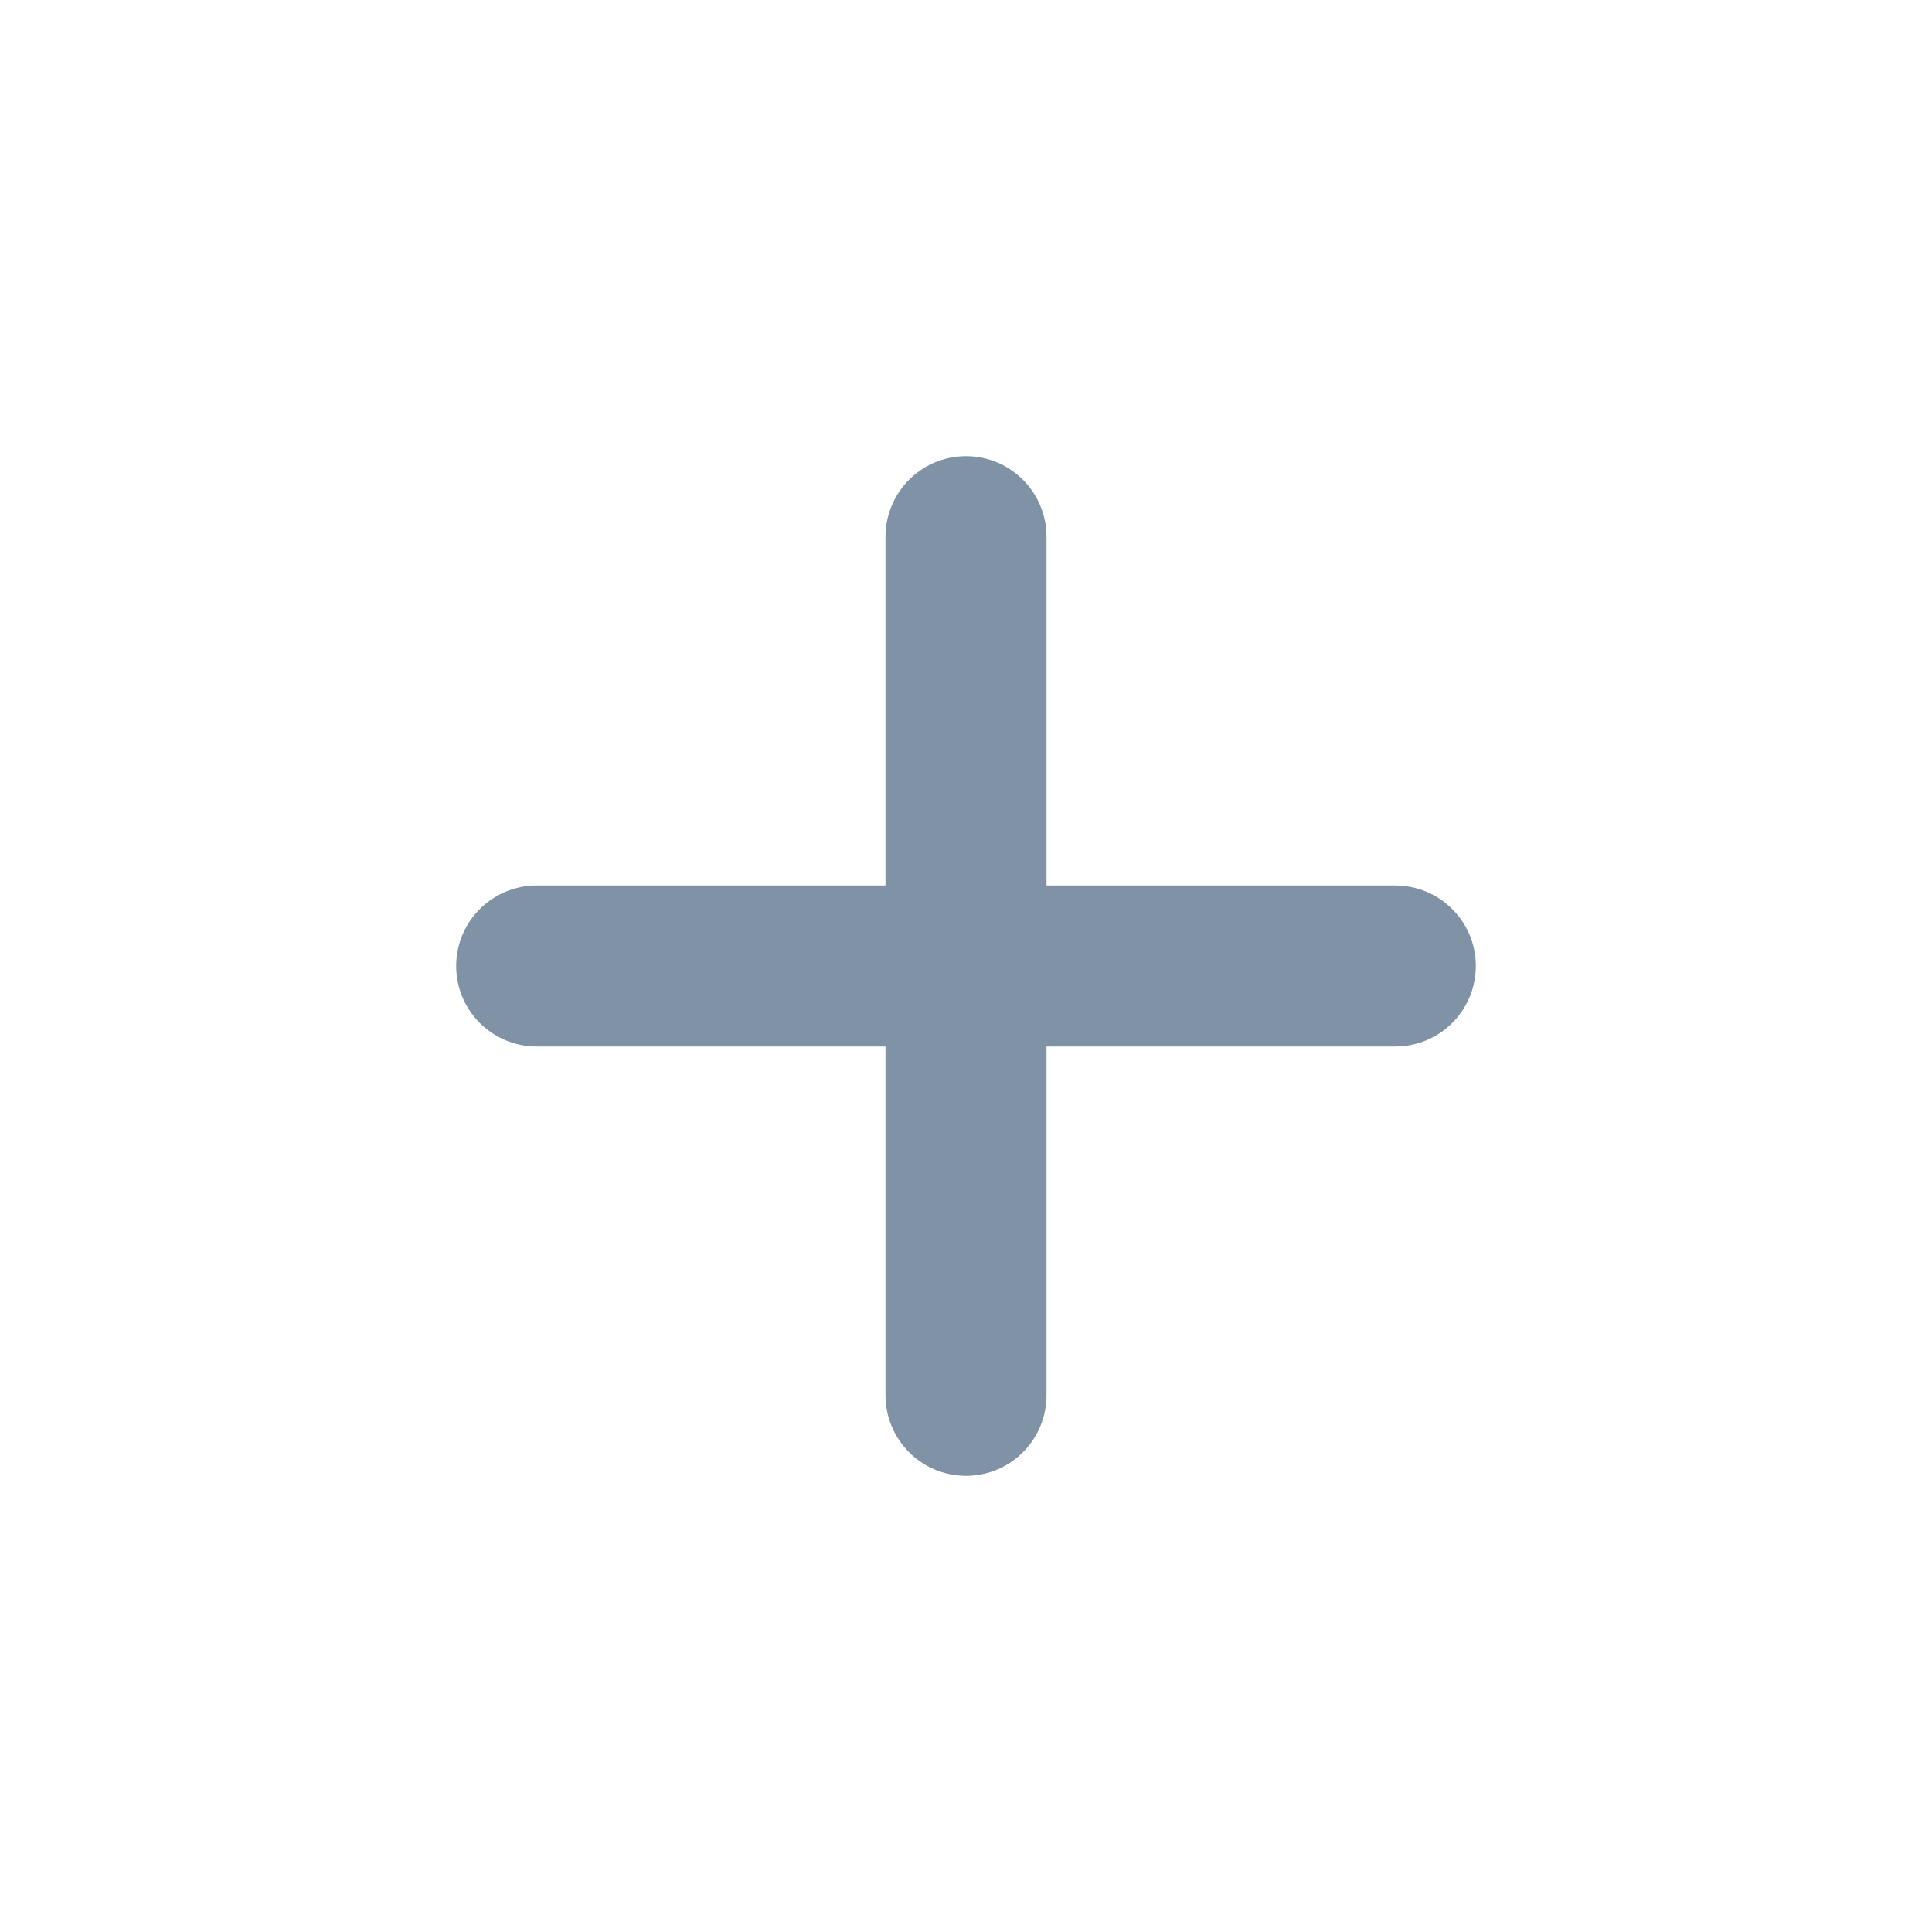
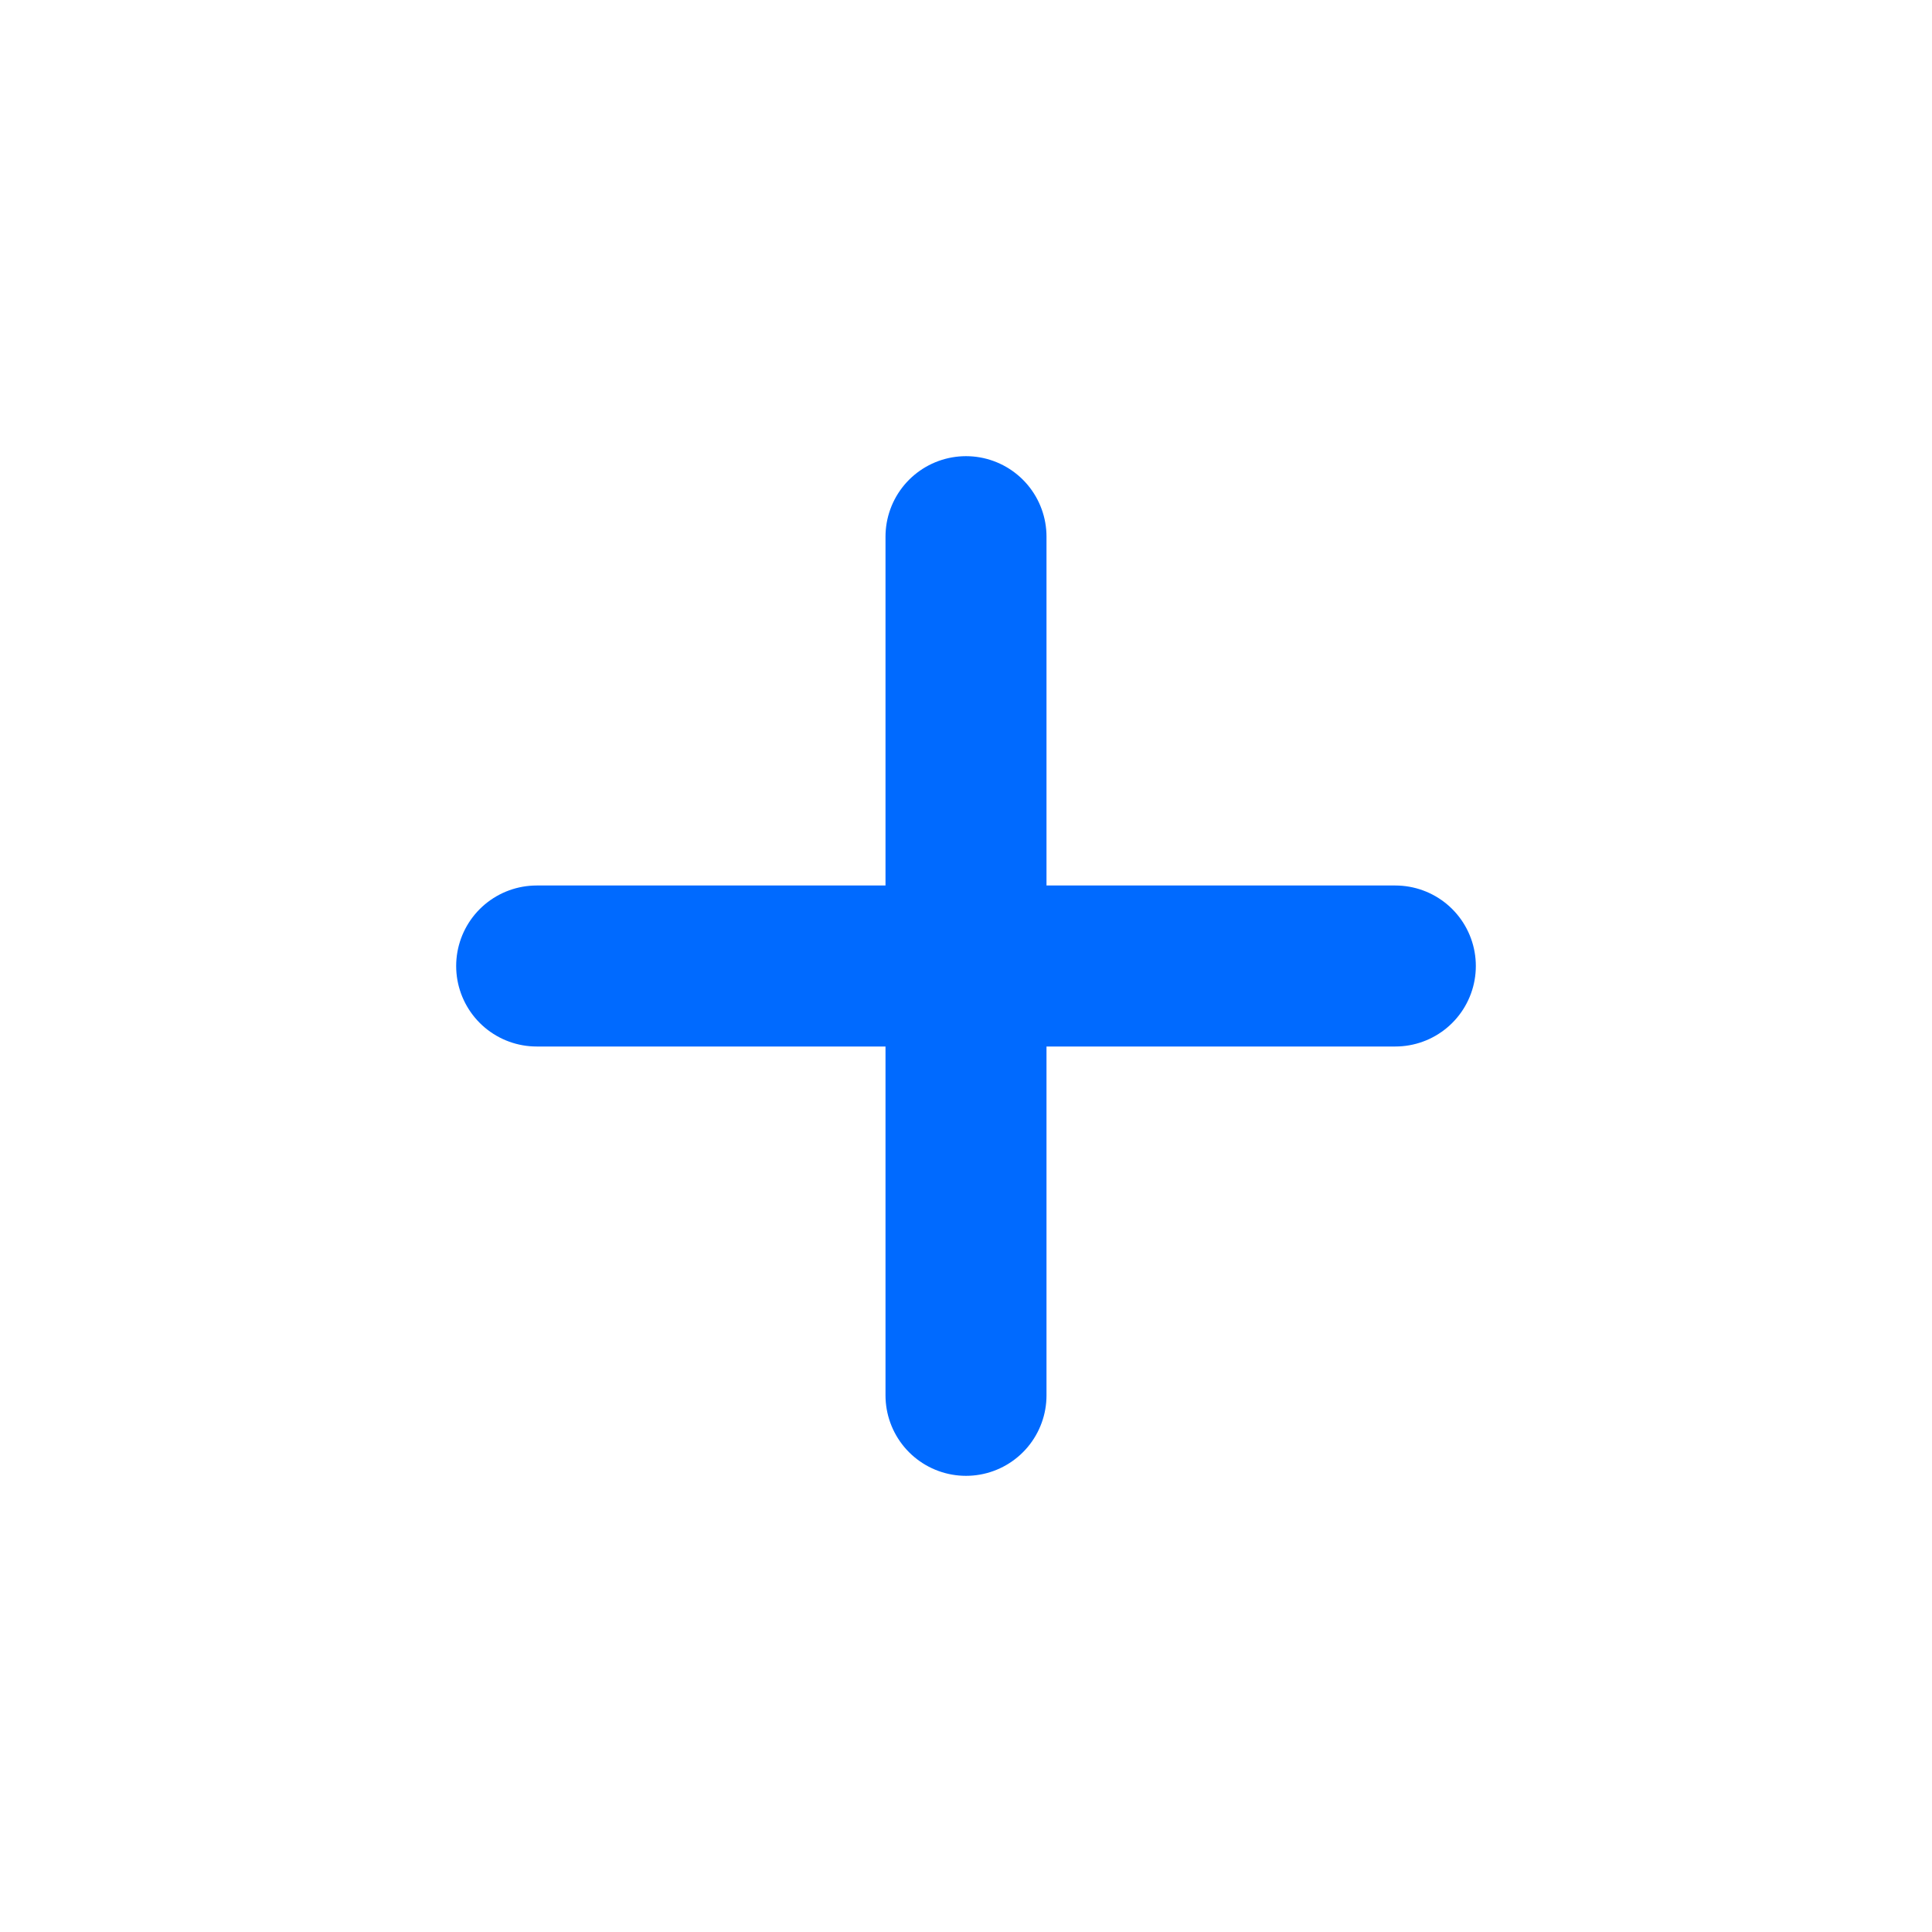
<svg xmlns="http://www.w3.org/2000/svg" width="18" height="18" viewBox="0 0 18 18" fill="none">
-   <path d="M9 5L9 13" stroke="#8093A6" stroke-width="1.5" stroke-linecap="round" stroke-linejoin="round" />
-   <path d="M13 9L5 9" stroke="#8093A6" stroke-width="1.5" stroke-linecap="round" stroke-linejoin="round" />
+   <path d="M9 5L9 13" stroke="#006AFF" stroke-width="1.5" stroke-linecap="round" stroke-linejoin="round" />
+   <path d="M13 9L5 9" stroke="#006AFF" stroke-width="1.5" stroke-linecap="round" stroke-linejoin="round" />
</svg>
